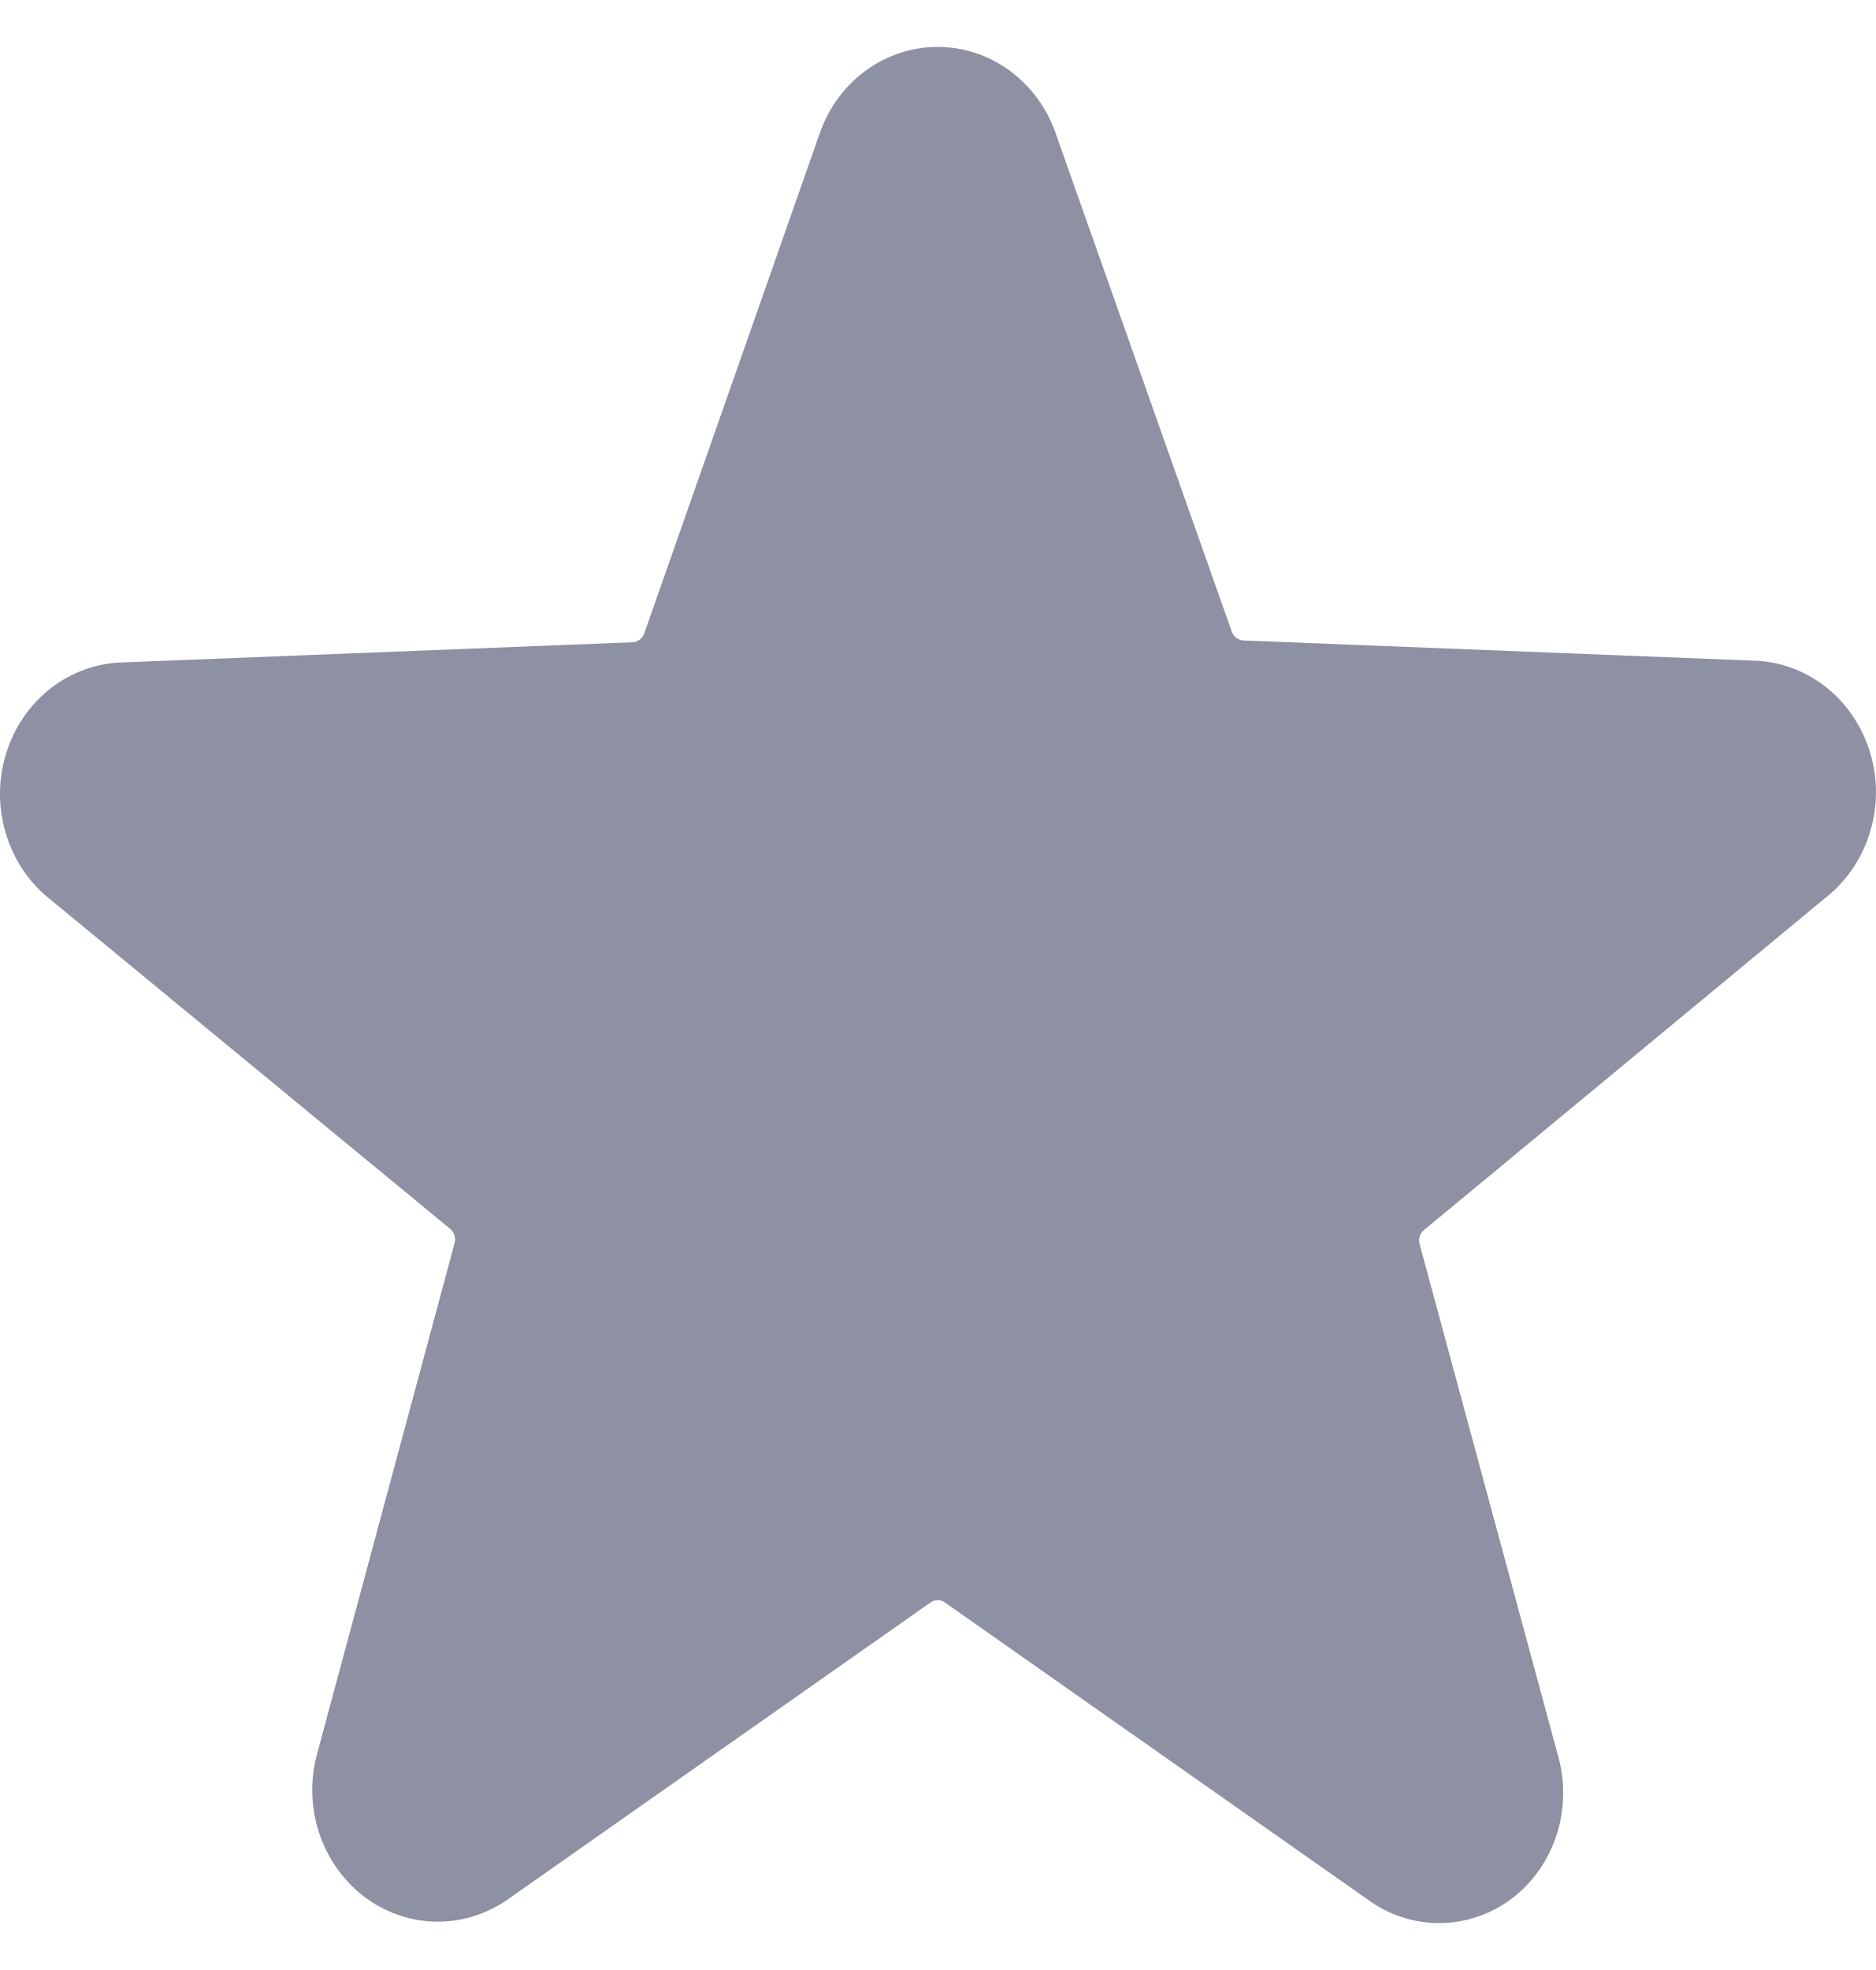
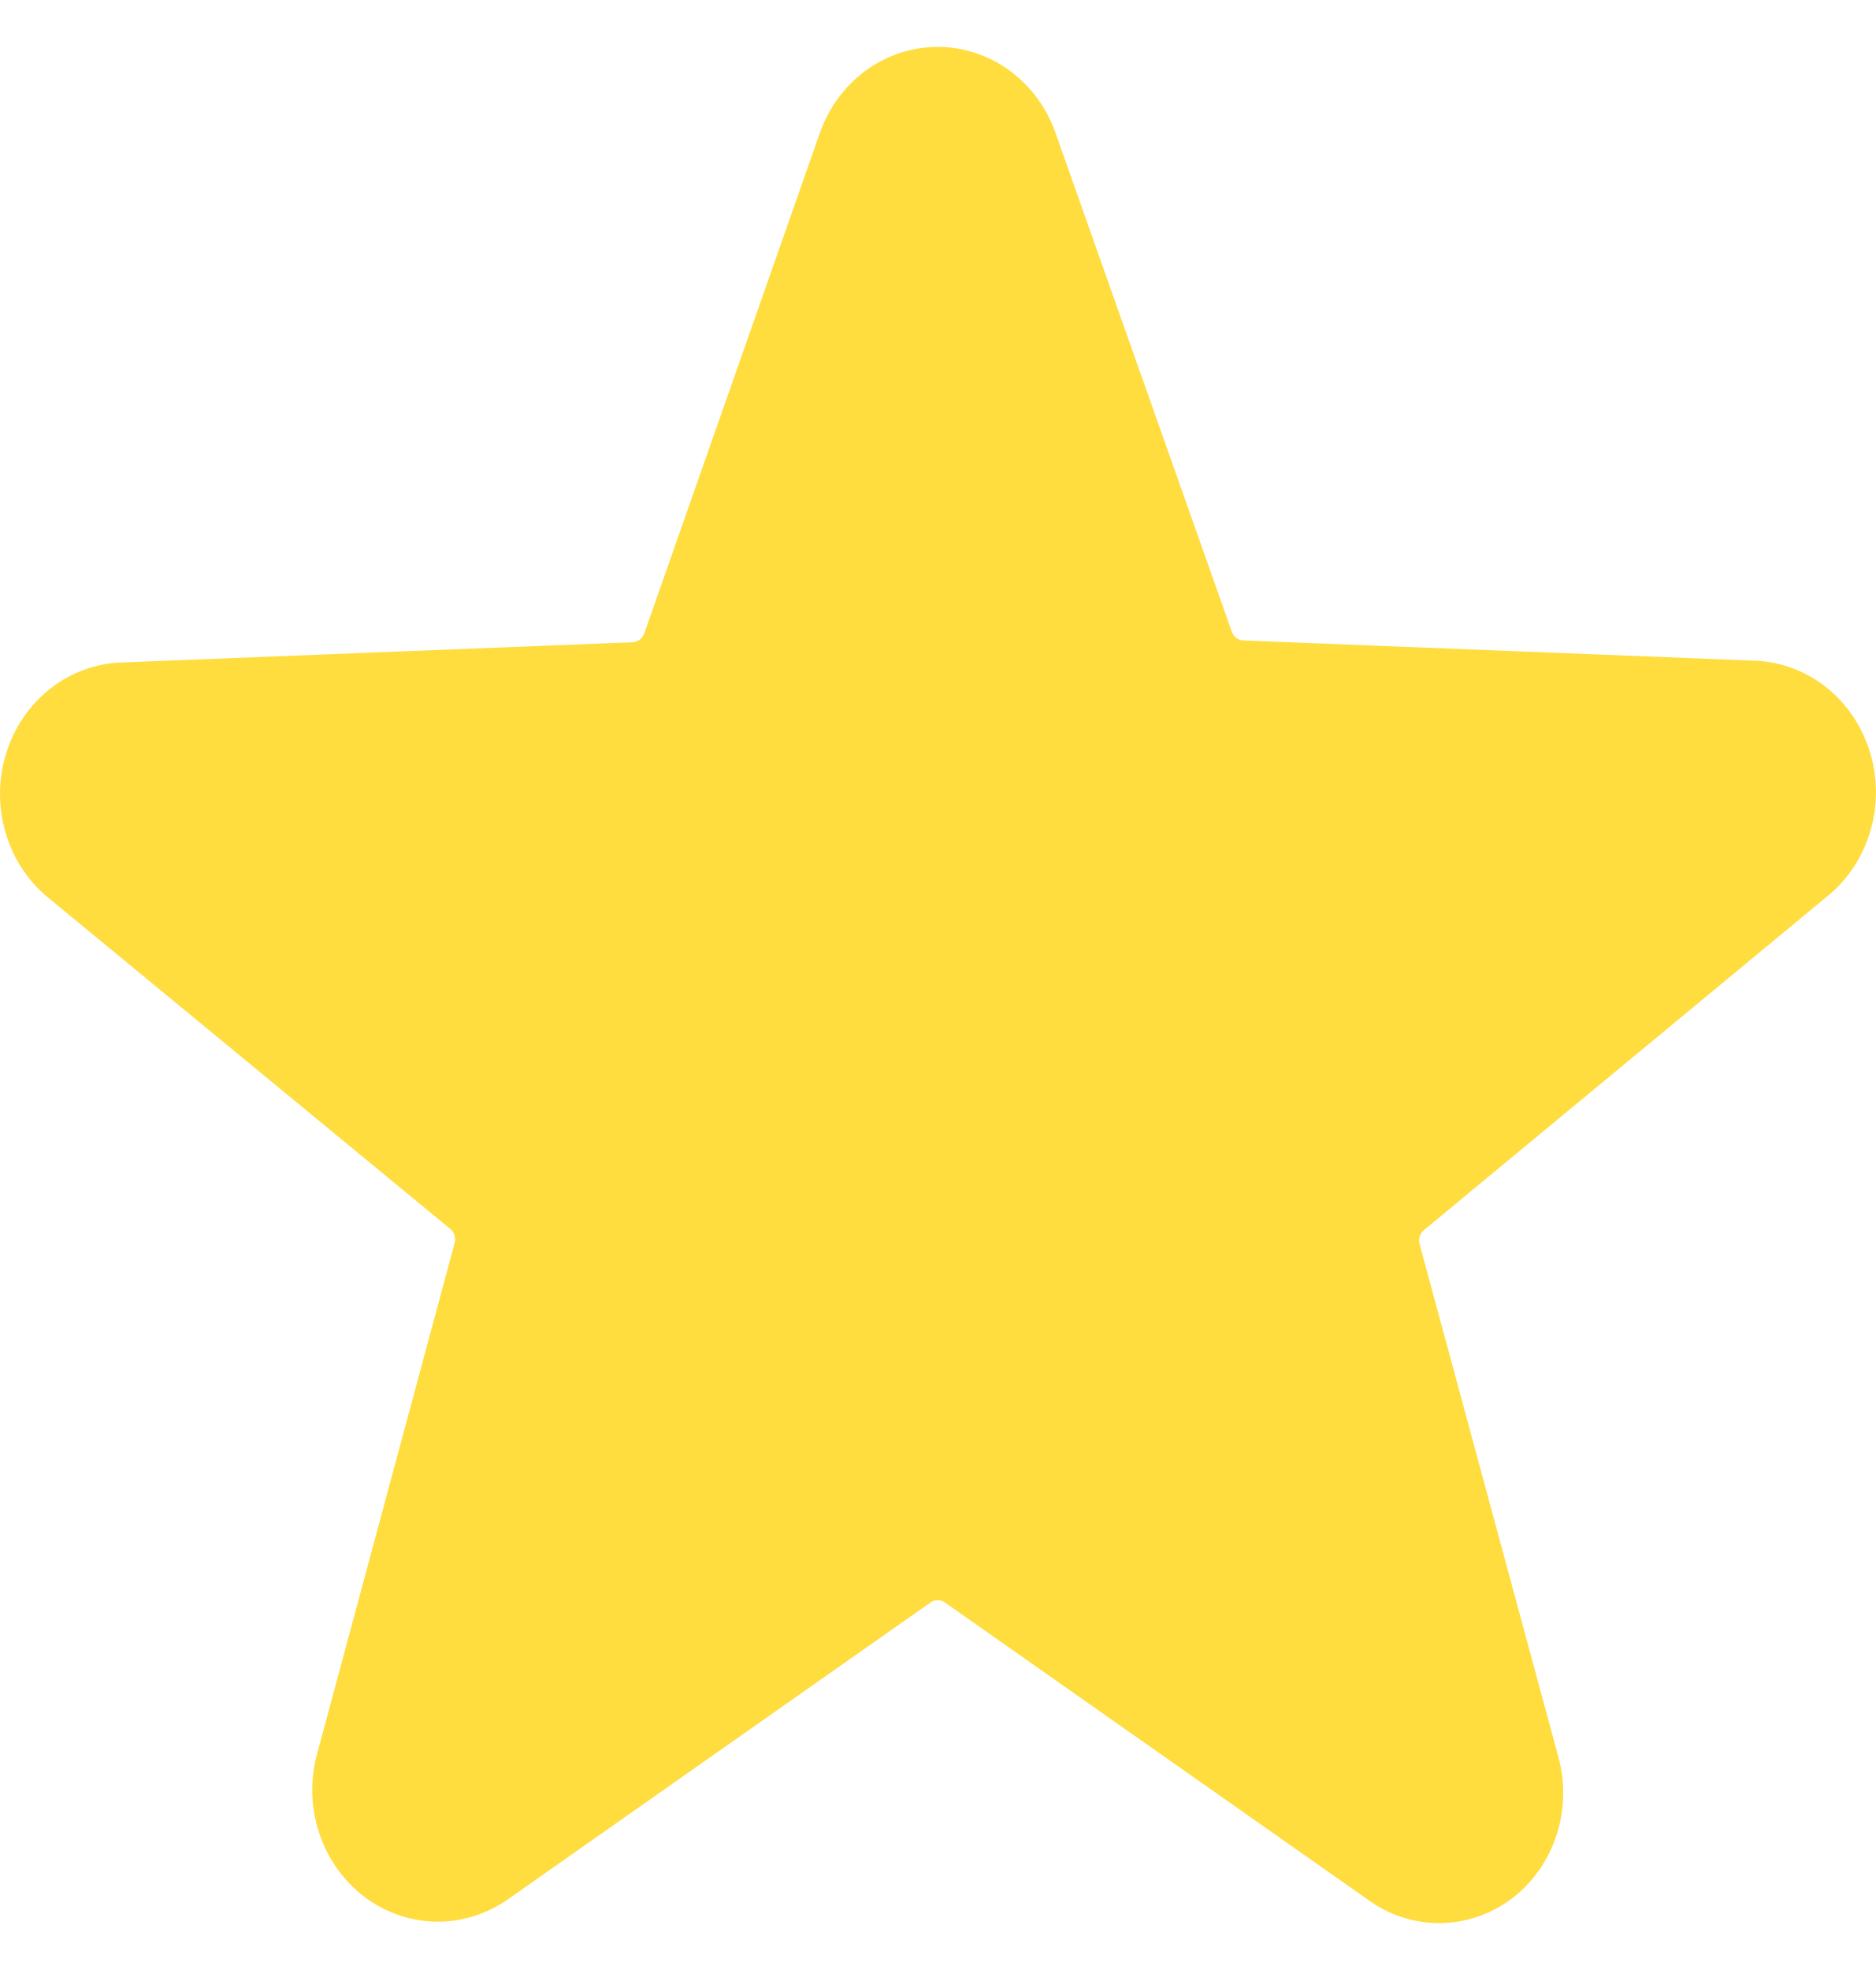
<svg xmlns="http://www.w3.org/2000/svg" width="20" height="21" viewBox="0 0 20 21" fill="none">
-   <path d="M19.461 9.571C19.685 9.396 19.851 9.152 19.936 8.872C20.022 8.593 20.021 8.293 19.935 8.014C19.849 7.736 19.683 7.492 19.458 7.317C19.233 7.143 18.962 7.047 18.682 7.042L13.252 6.827C13.225 6.825 13.2 6.815 13.178 6.798C13.157 6.781 13.141 6.758 13.132 6.732L11.255 1.422C11.161 1.151 10.989 0.918 10.764 0.753C10.54 0.588 10.271 0.5 9.997 0.5C9.722 0.5 9.455 0.588 9.229 0.753C9.004 0.918 8.833 1.151 8.739 1.422L6.869 6.751C6.859 6.777 6.843 6.8 6.822 6.817C6.8 6.834 6.775 6.844 6.748 6.846L1.318 7.061C1.038 7.066 0.767 7.162 0.542 7.336C0.317 7.511 0.15 7.755 0.065 8.033C-0.021 8.312 -0.022 8.612 0.064 8.891C0.149 9.171 0.315 9.415 0.539 9.59L4.799 13.099C4.82 13.116 4.836 13.14 4.845 13.167C4.853 13.194 4.854 13.223 4.847 13.25L3.381 18.694C3.305 18.971 3.312 19.266 3.402 19.538C3.492 19.811 3.66 20.048 3.882 20.218C4.105 20.387 4.372 20.48 4.648 20.485C4.923 20.489 5.193 20.404 5.42 20.243L9.922 17.081C9.944 17.066 9.97 17.057 9.997 17.057C10.024 17.057 10.05 17.066 10.072 17.081L14.573 20.243C14.798 20.41 15.067 20.5 15.343 20.5C15.618 20.5 15.887 20.41 16.112 20.243C16.335 20.075 16.503 19.839 16.593 19.567C16.682 19.296 16.689 19.001 16.613 18.725L15.135 13.263C15.127 13.236 15.127 13.206 15.136 13.179C15.145 13.152 15.161 13.128 15.183 13.111L19.461 9.571Z" fill="#8D91A3" />
+   <path d="M19.461 9.571C19.685 9.396 19.851 9.152 19.936 8.872C20.022 8.593 20.021 8.293 19.935 8.014C19.849 7.736 19.683 7.492 19.458 7.317C19.233 7.143 18.962 7.047 18.682 7.042L13.252 6.827C13.225 6.825 13.2 6.815 13.178 6.798C13.157 6.781 13.141 6.758 13.132 6.732L11.255 1.422C11.161 1.151 10.989 0.918 10.764 0.753C10.54 0.588 10.271 0.5 9.997 0.5C9.722 0.5 9.455 0.588 9.229 0.753C9.004 0.918 8.833 1.151 8.739 1.422L6.869 6.751C6.859 6.777 6.843 6.8 6.822 6.817C6.8 6.834 6.775 6.844 6.748 6.846L1.318 7.061C1.038 7.066 0.767 7.162 0.542 7.336C0.317 7.511 0.15 7.755 0.065 8.033C-0.021 8.312 -0.022 8.612 0.064 8.891C0.149 9.171 0.315 9.415 0.539 9.59L4.799 13.099C4.82 13.116 4.836 13.14 4.845 13.167C4.853 13.194 4.854 13.223 4.847 13.25L3.381 18.694C3.305 18.971 3.312 19.266 3.402 19.538C3.492 19.811 3.66 20.048 3.882 20.218C4.105 20.387 4.372 20.48 4.648 20.485C4.923 20.489 5.193 20.404 5.42 20.243L9.922 17.081C9.944 17.066 9.97 17.057 9.997 17.057C10.024 17.057 10.05 17.066 10.072 17.081L14.573 20.243C14.798 20.41 15.067 20.5 15.343 20.5C15.618 20.5 15.887 20.41 16.112 20.243C16.335 20.075 16.503 19.839 16.593 19.567C16.682 19.296 16.689 19.001 16.613 18.725L15.135 13.263C15.127 13.236 15.127 13.206 15.136 13.179C15.145 13.152 15.161 13.128 15.183 13.111L19.461 9.571Z" fill="#FFDD3F" />
</svg>
